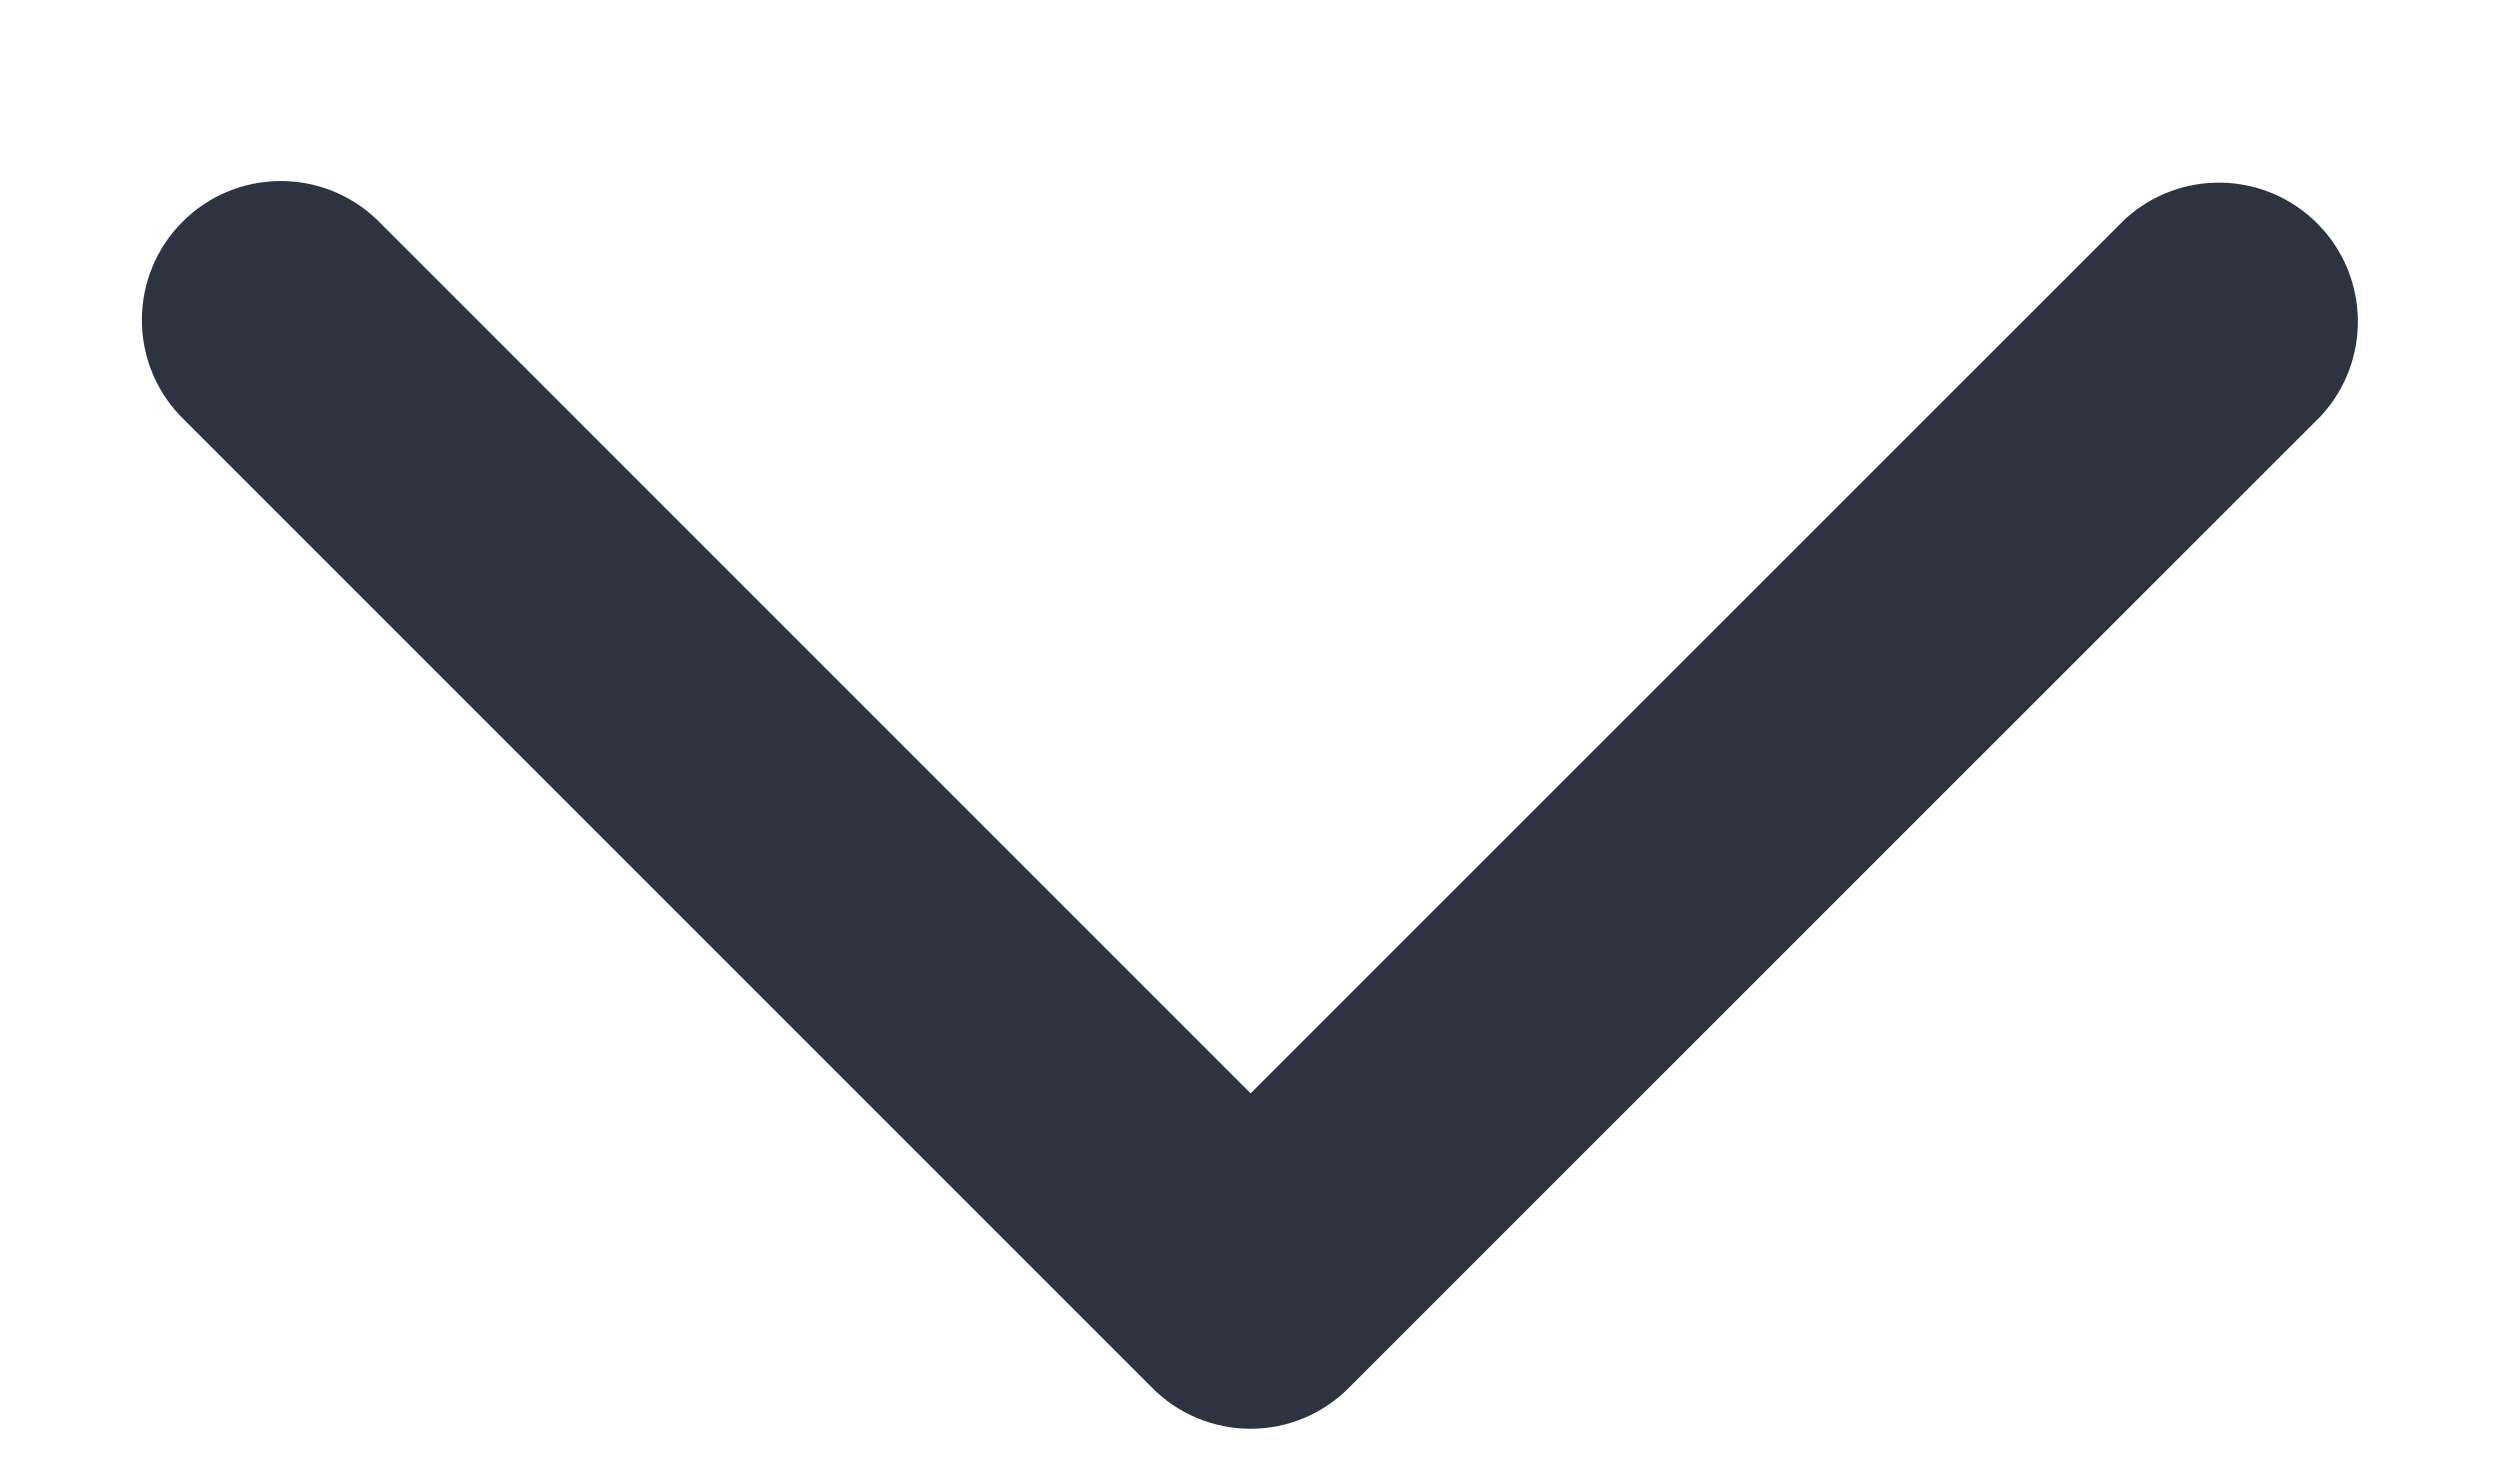
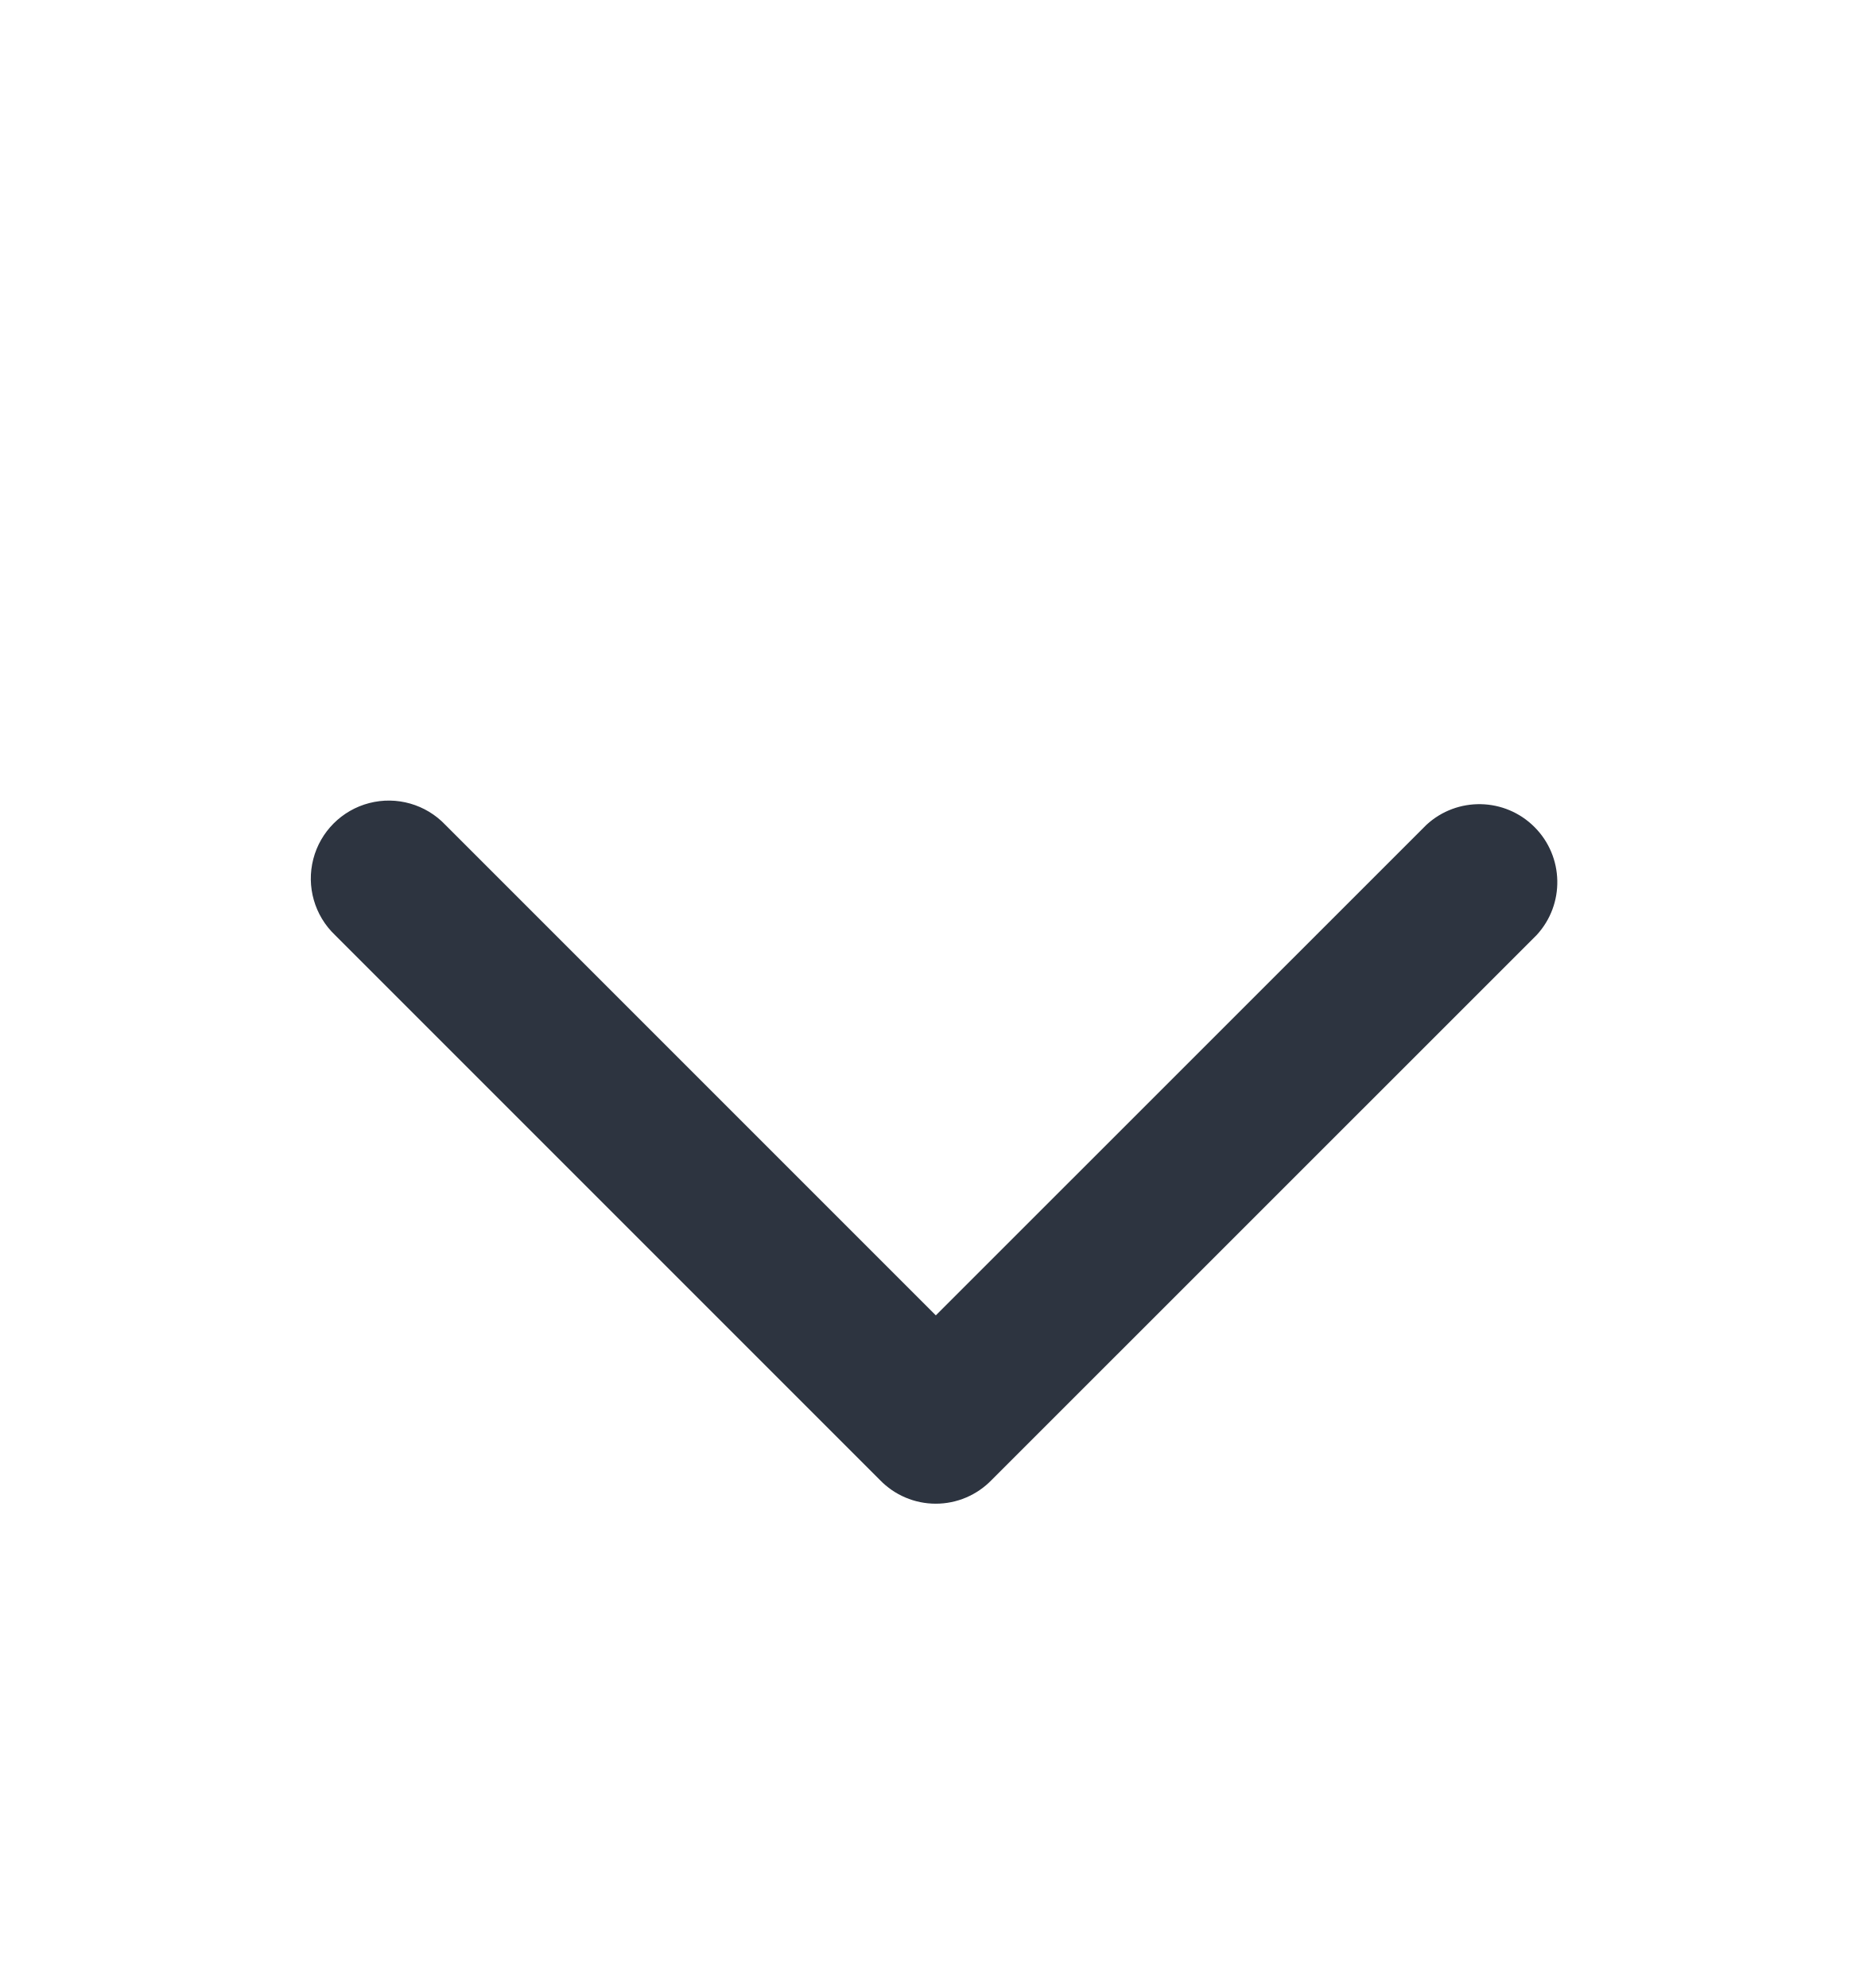
- <svg xmlns="http://www.w3.org/2000/svg" width="12" height="7" fill="none">
-   <path fill-rule="evenodd" clip-rule="evenodd" d="M1.808 1.053a.667.667 0 0 0-.943.943l4.66 4.66a.665.665 0 0 0 .955 0l4.661-4.66a.667.667 0 0 0-.942-.943L6.003 5.248 1.808 1.053Z" fill="#2D3440" />
+ <svg xmlns="http://www.w3.org/2000/svg" width="16" height="17" viewBox="0 0 16 17" fill="none">
+   <path fill-rule="evenodd" clip-rule="evenodd" d="M3.808 7.053a.667.667 0 1 0-.943.943l4.66 4.66a.664.664 0 0 0 .955 0l4.661-4.66a.667.667 0 0 0-.942-.943l-4.196 4.195-4.195-4.195Z" fill="#2D3440" />
</svg>
